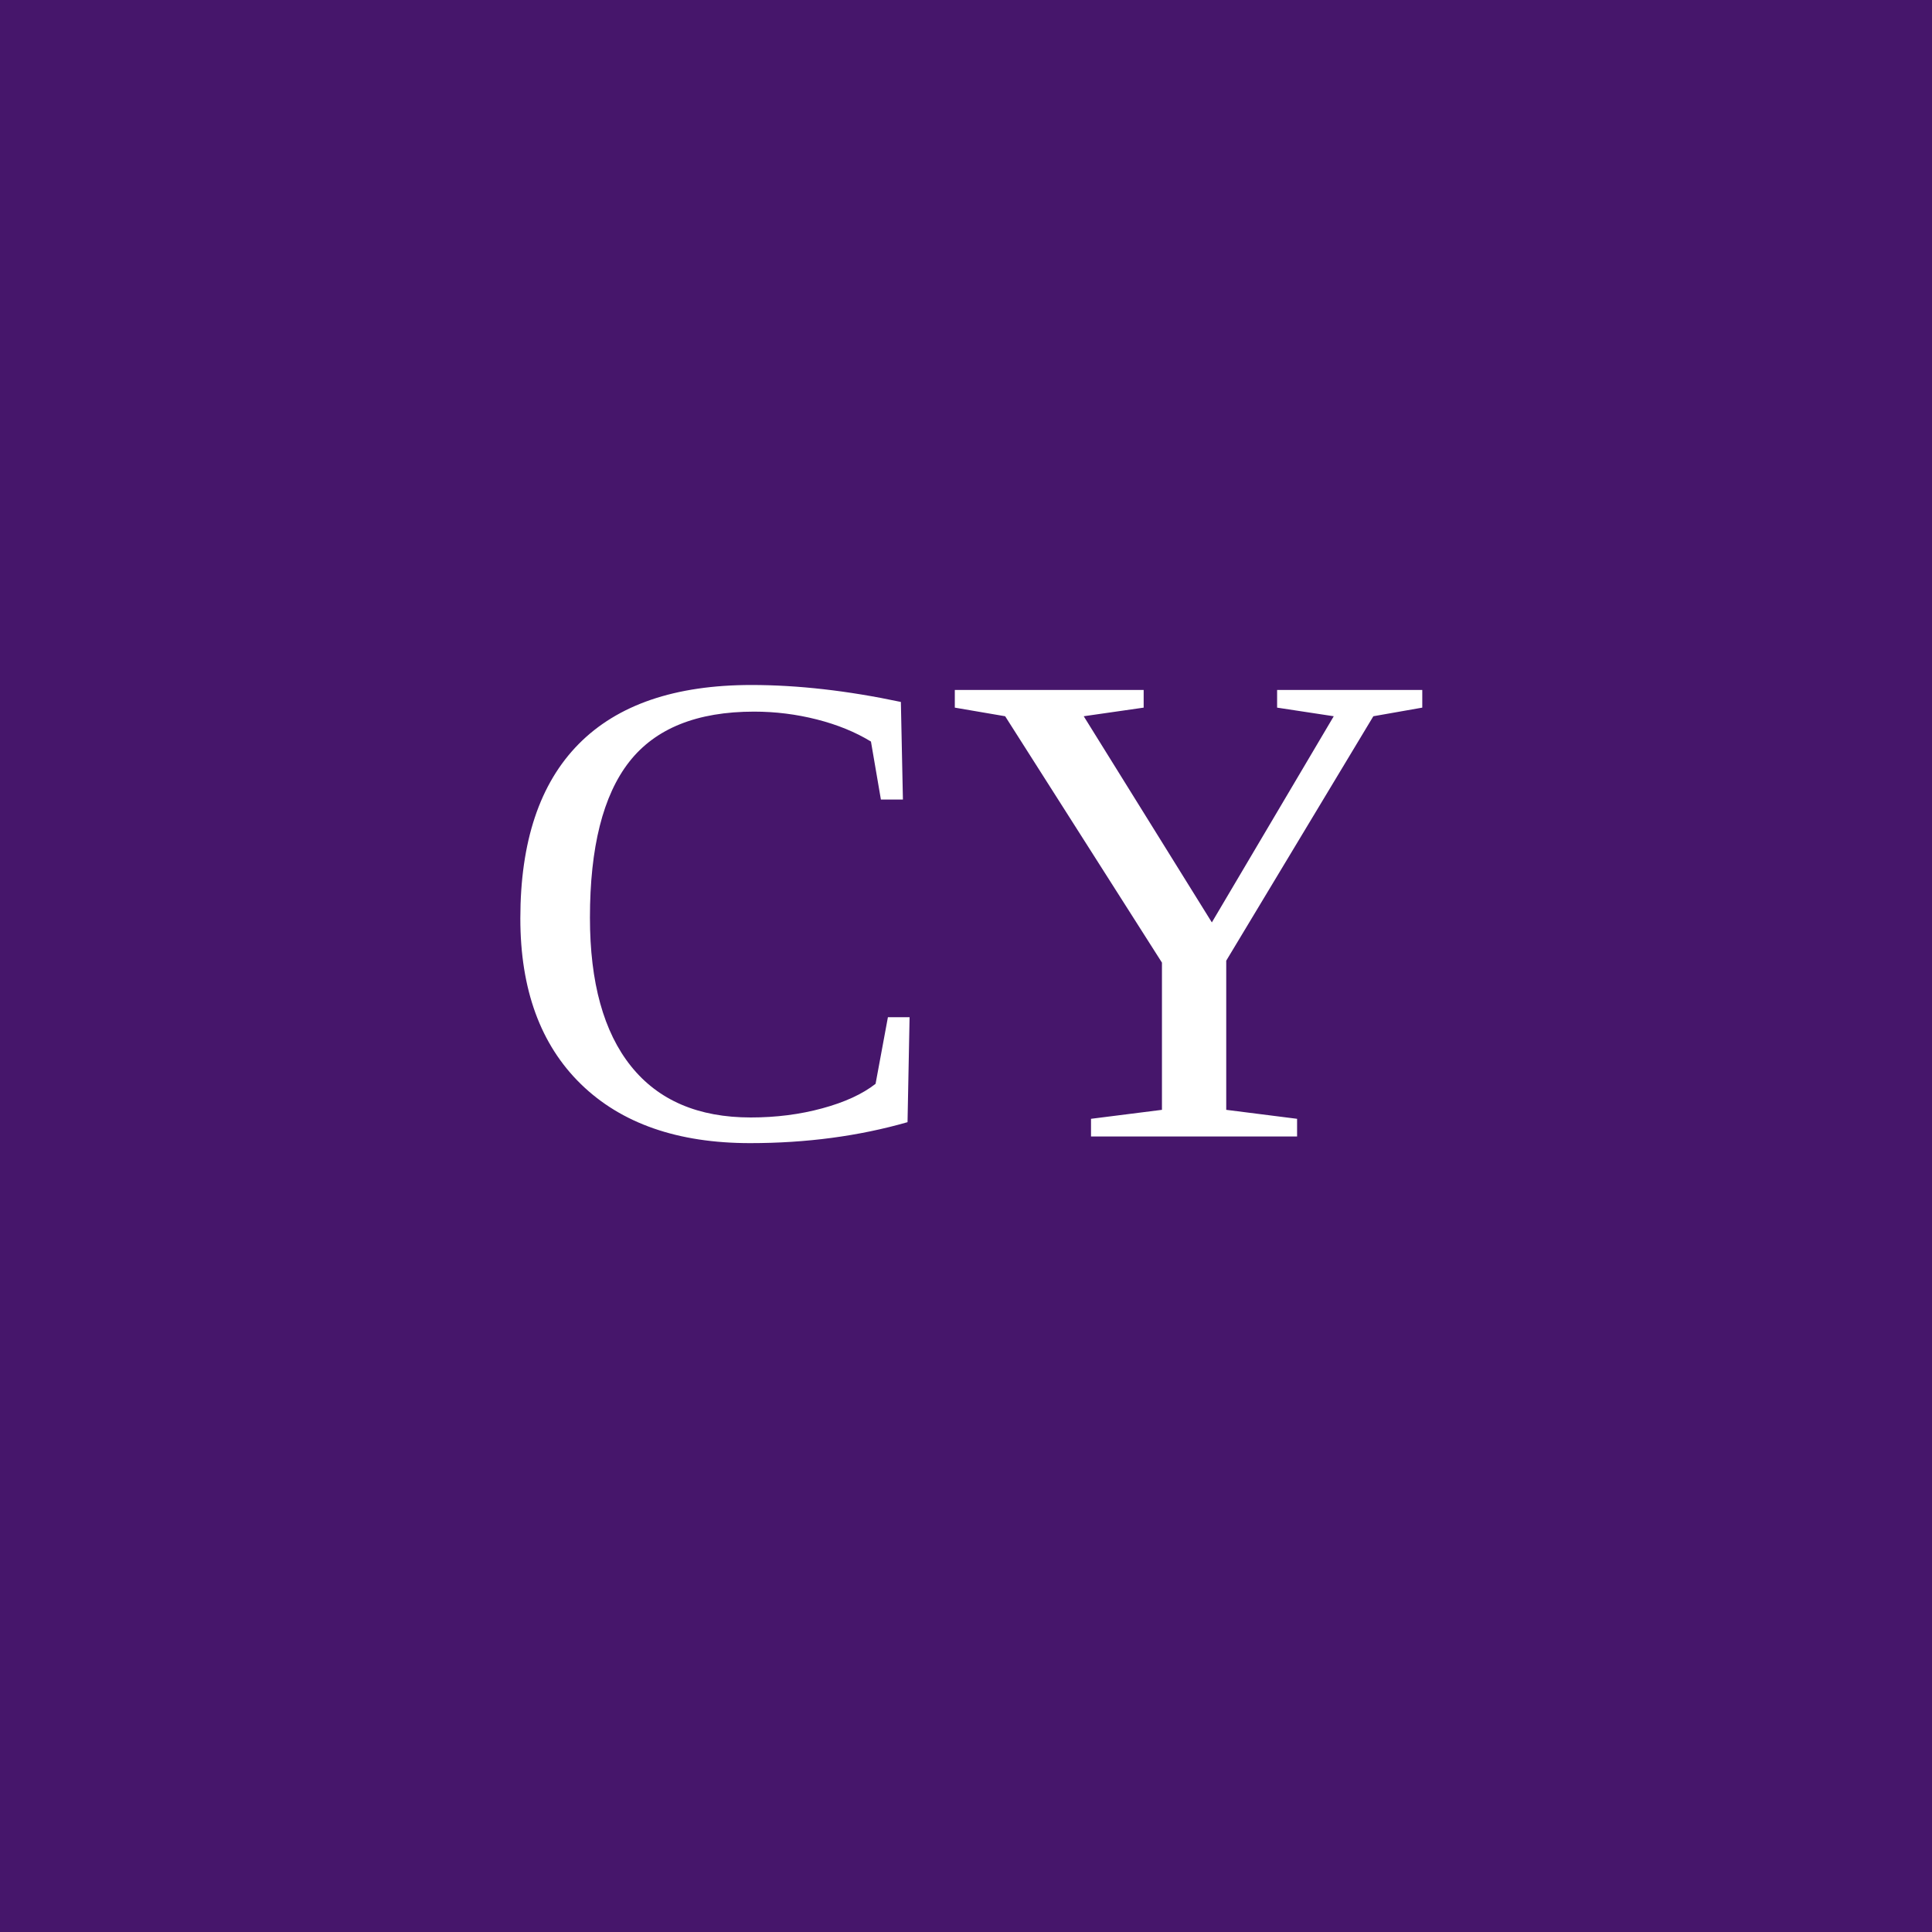
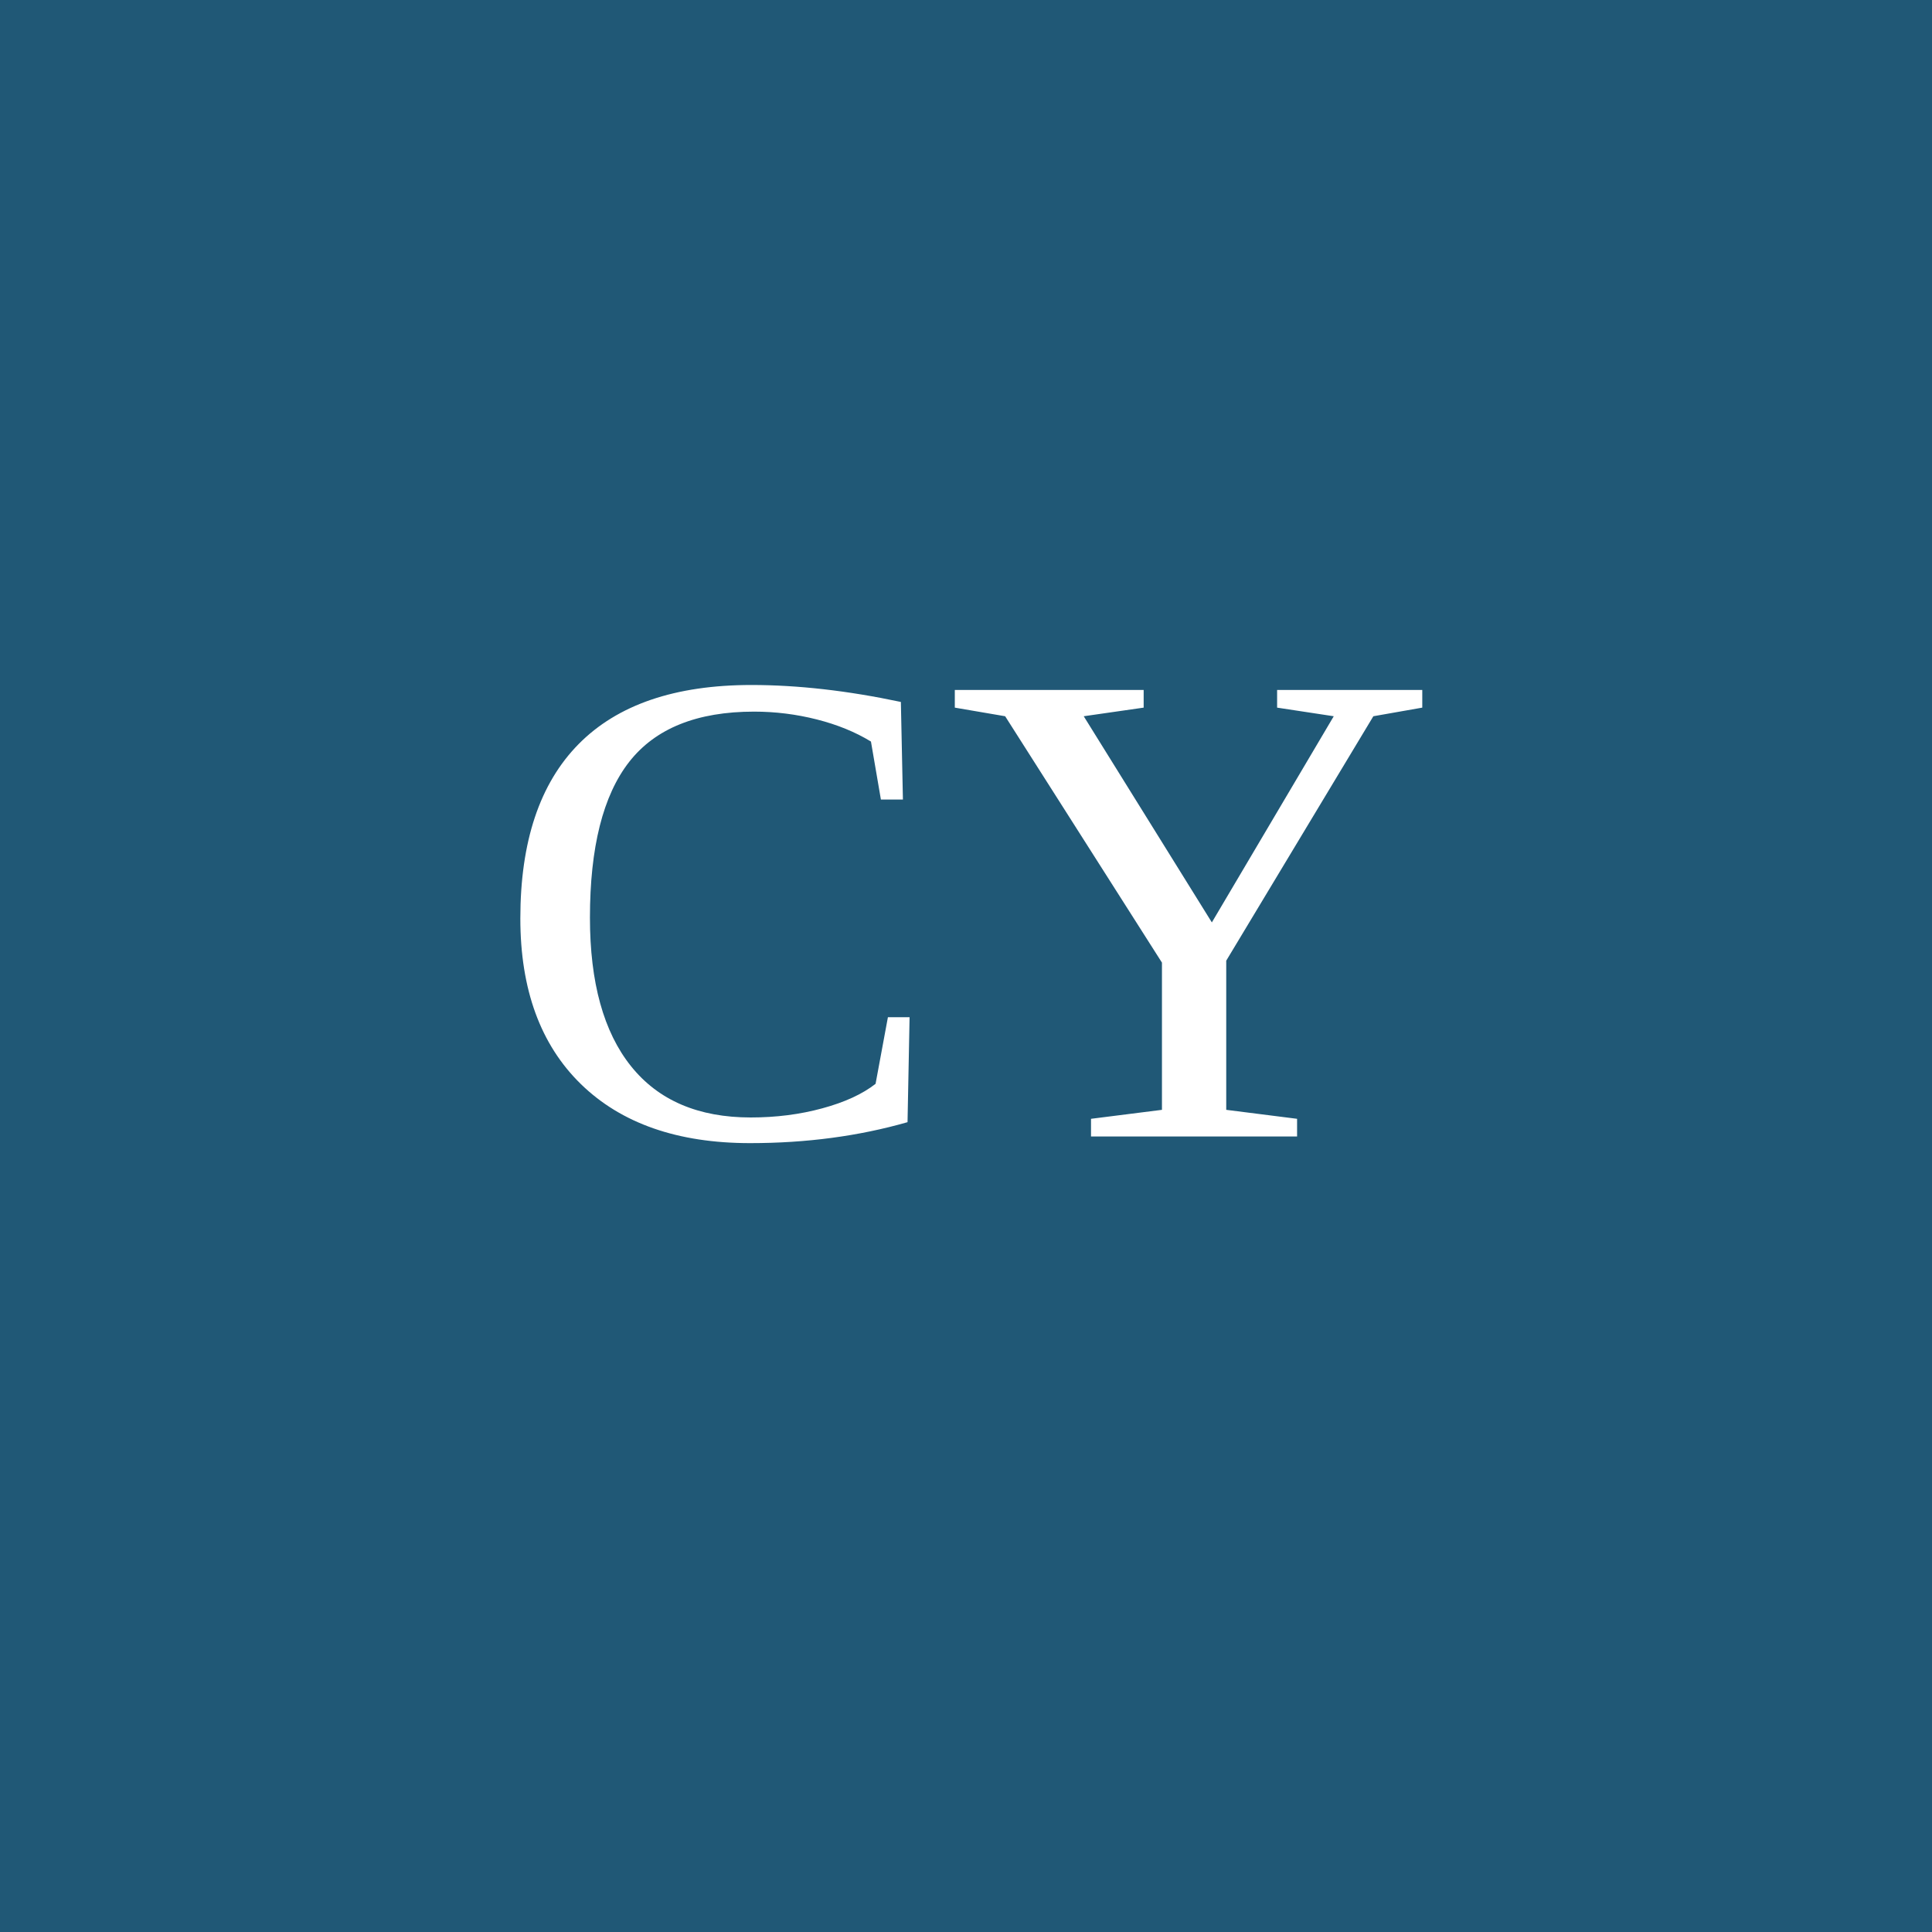
<svg xmlns="http://www.w3.org/2000/svg" viewBox="0 0 340 340" role="img" aria-label="Placeholder headshot for Chuantai Yuan">
-   <rect width="340" height="340" fill="#46166b" />
+   <rect width="340" height="340" fill="#205876" />
  <text x="170" y="200" font-family="Georgia, 'Times New Roman', serif" font-size="120" fill="#ffffff" text-anchor="middle">CY</text>
</svg>
